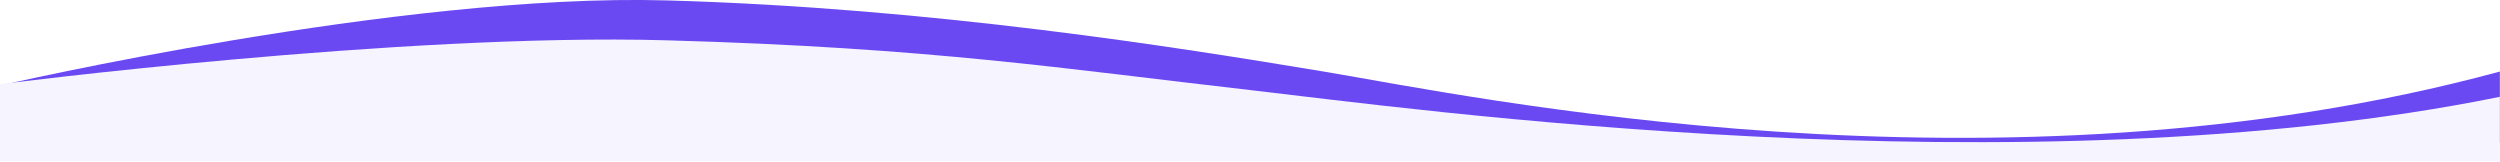
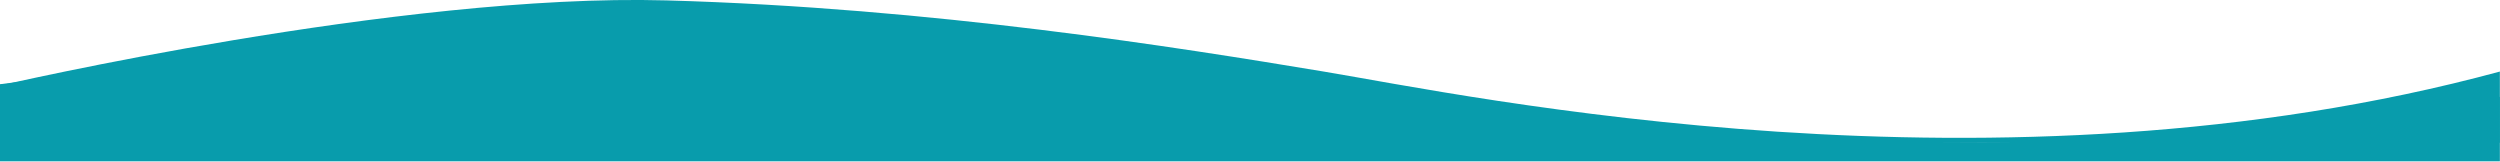
<svg xmlns="http://www.w3.org/2000/svg" version="1.1" id="Layer_1" x="0px" y="0px" viewBox="0 0 1879.8 121.3" enable-background="new 0 0 1879.8 121.3" xml:space="preserve">
-   <path fill="#6A49F2" d="M0,64.3c0,0,301-69.6,501-64s385.3,35.4,494.3,53.5s506,102.5,884.4,0v53.5H0V64.3z" />
-   <path fill="#F6F4FE" d="M0,63.3c0,0,301-38.6,501-33s299.4,21.5,438.8,37.4c118.4,13.5,580.3,78,939.9,5.1v48.5H0V63.3z" />
+   <path fill="#089cac" d="M0,64.3c0,0,301-69.6,501-64s385.3,35.4,494.3,53.5s506,102.5,884.4,0v53.5H0V64.3z" />
+   <path fill="#089cac" d="M0,63.3c0,0,301-38.6,501-33s299.4,21.5,438.8,37.4c118.4,13.5,580.3,78,939.9,5.1v48.5H0V63.3z" />
</svg>
